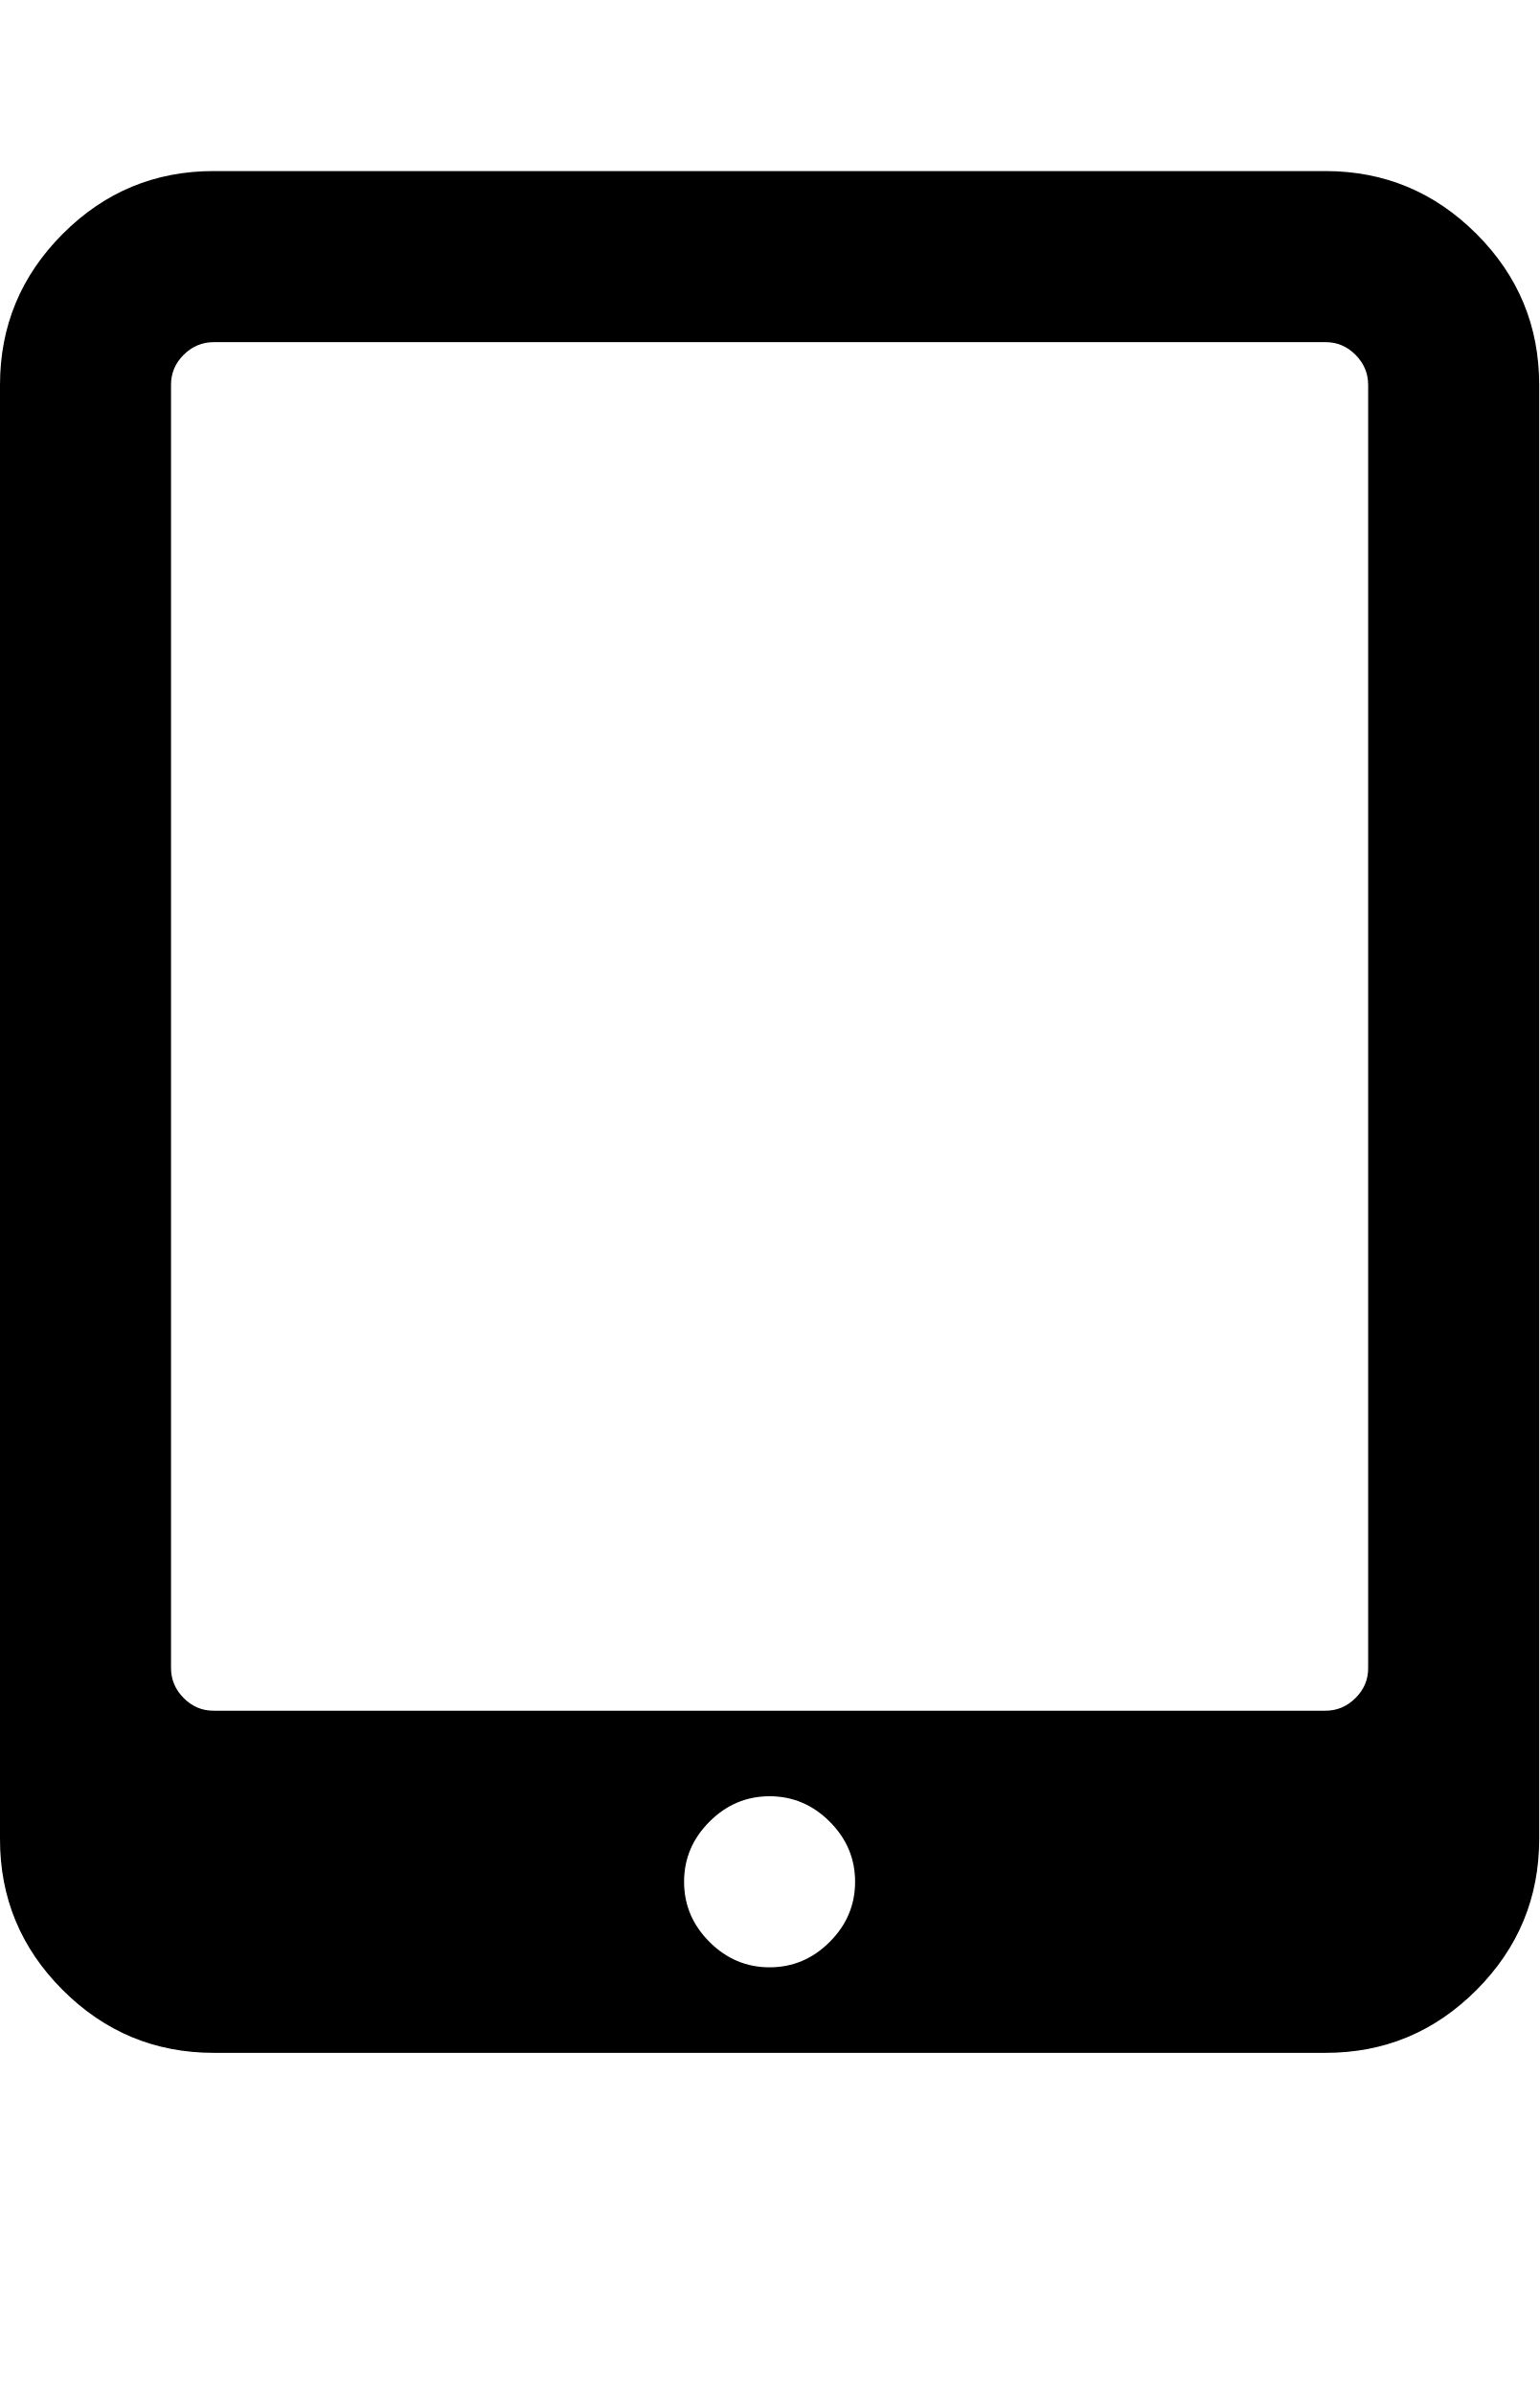
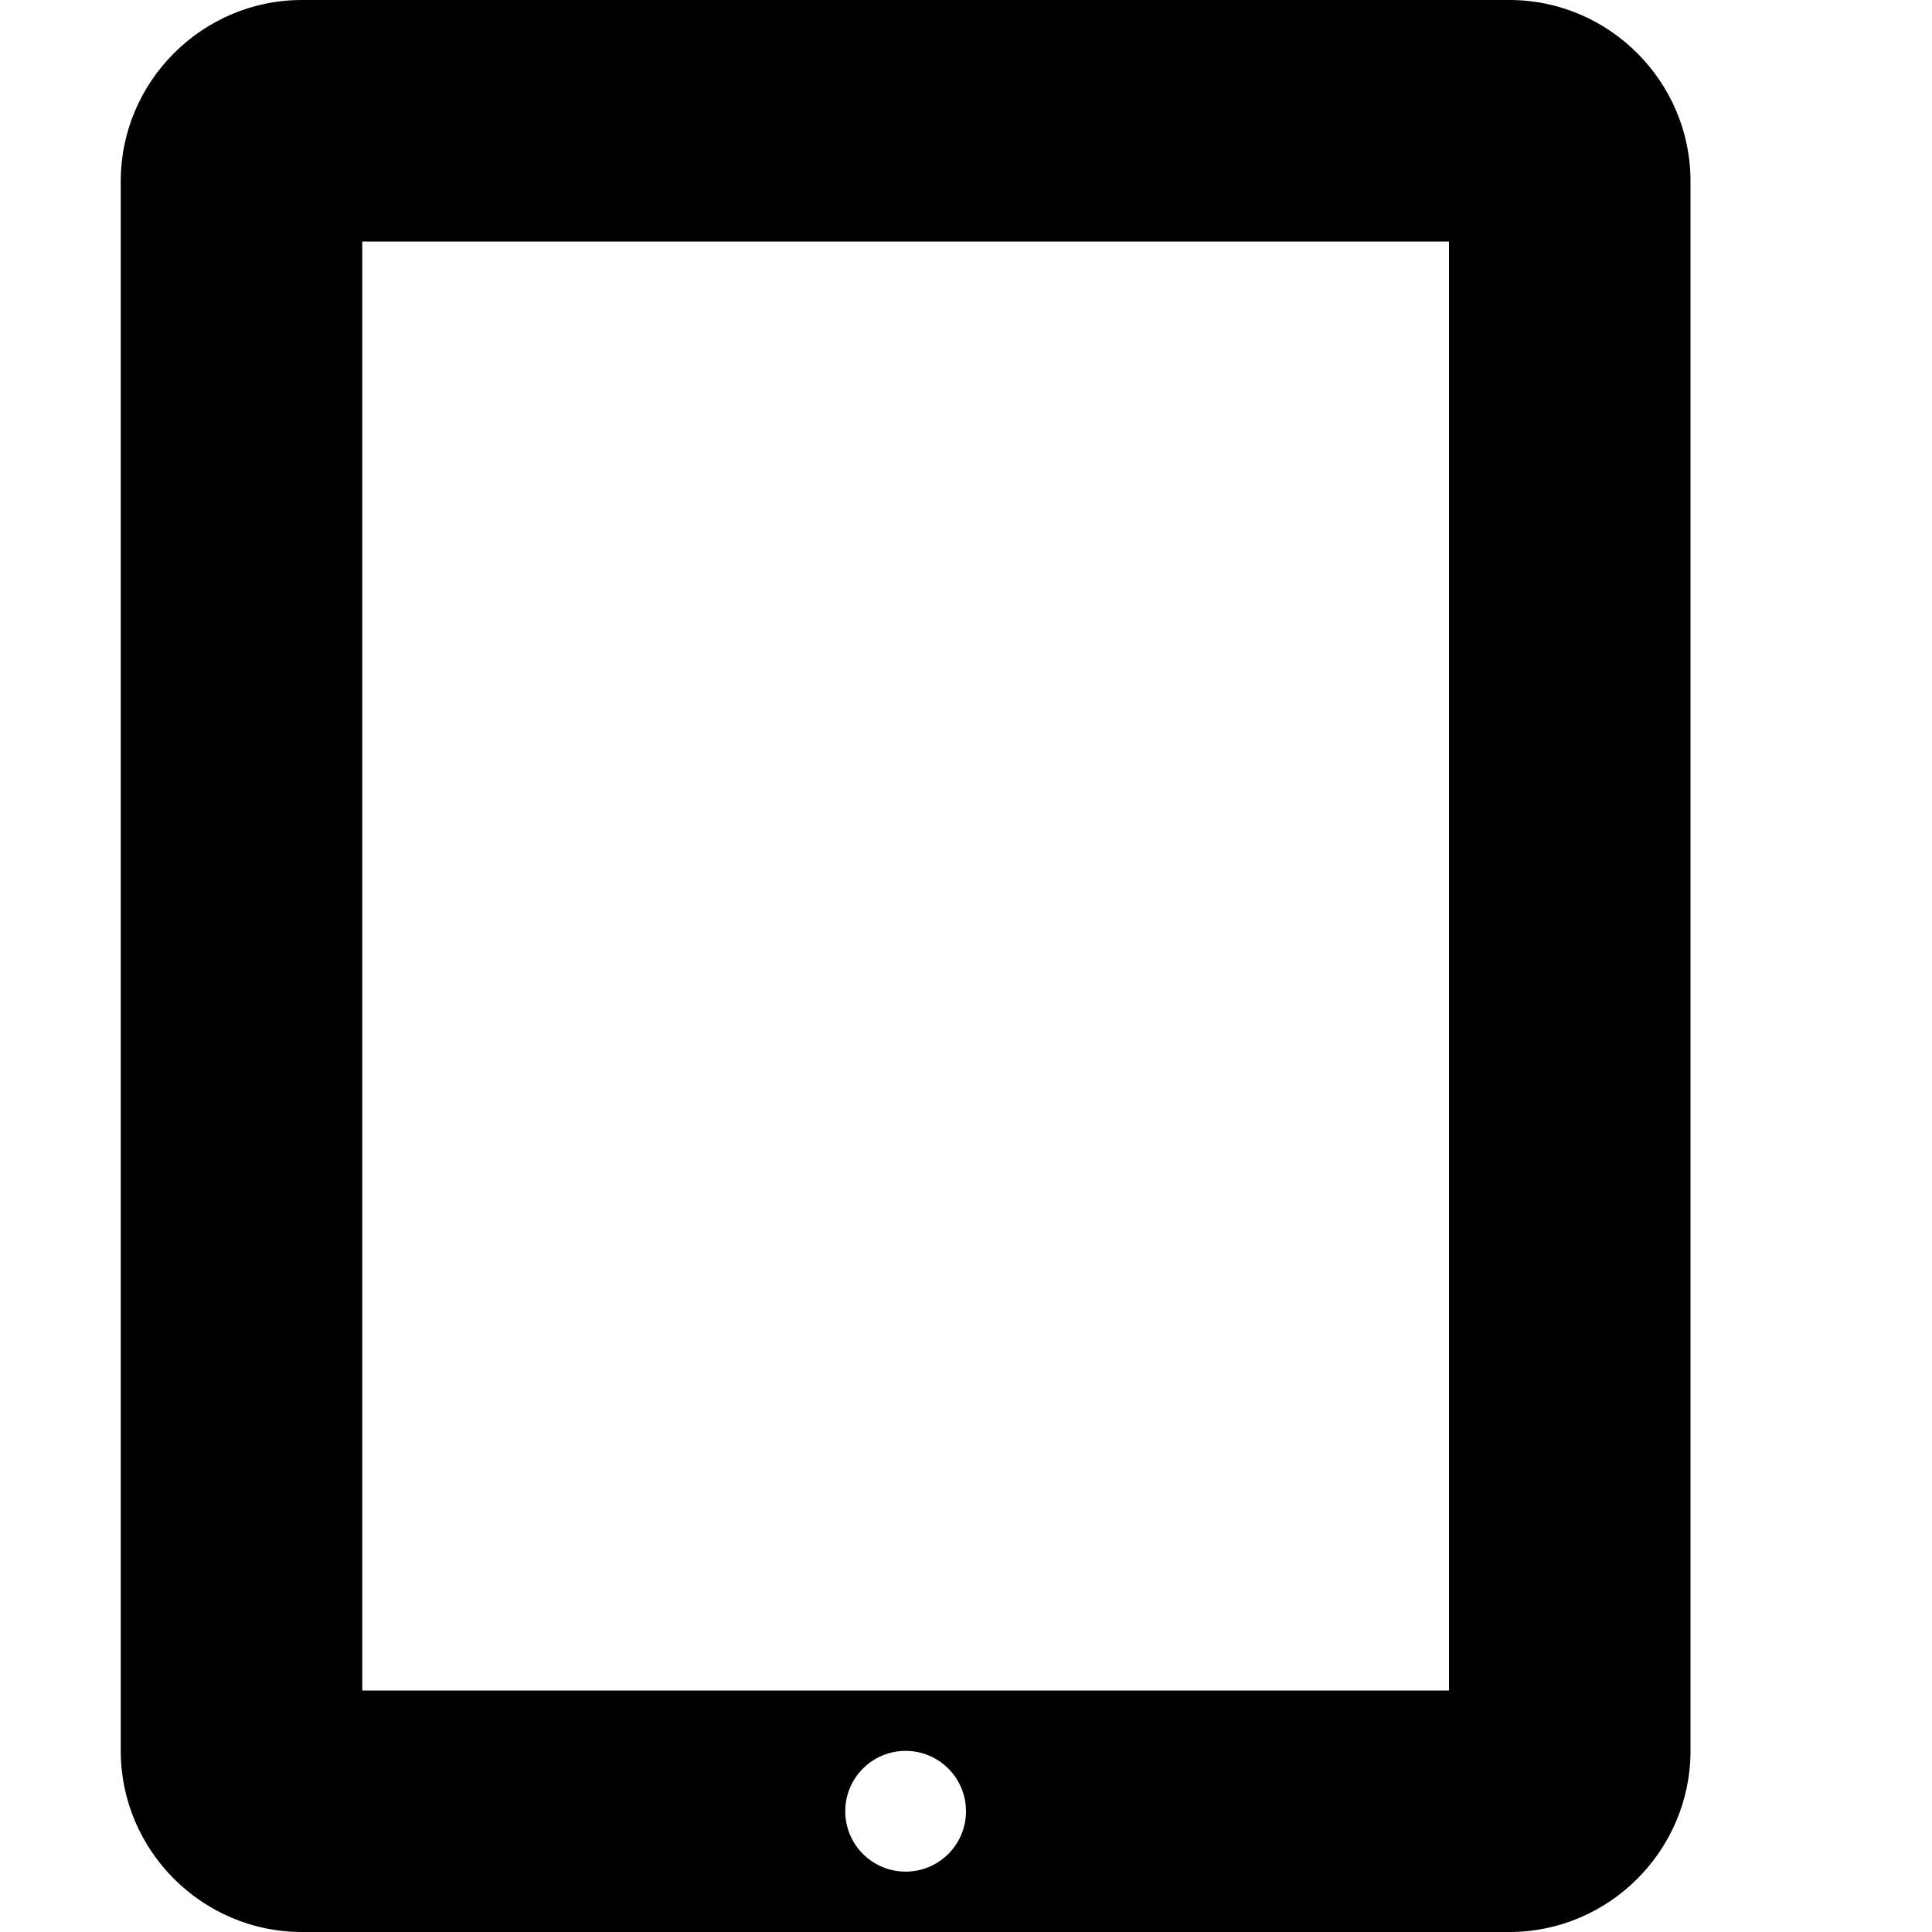
- <svg width="18" height="28" viewBox="0 0 18 28">
-   <path d="M10 22q0-.406-.297-.703T9 21t-.703.297T8 22t.297.703T9 23t.703-.297T10 22zm6-2.5v-15q0-.203-.148-.352T15.5 4h-13q-.203 0-.352.148T2 4.5v15q0 .203.148.352T2.5 20h13q.203 0 .352-.148T16 19.5zm2-15v17q0 1.031-.734 1.766T15.5 24h-13q-1.031 0-1.766-.734T0 21.5v-17q0-1.031.734-1.766T2.5 2h13q1.031 0 1.766.734T18 4.5z" />
+ <svg width="16" height="16" viewBox="0 0 16 16">
+   <path d="M12.5 0h-10C1.675 0 1 .675 1 1.5v13c0 .825.675 1.5 1.5 1.5h10c.825 0 1.5-.675 1.5-1.5v-13c0-.825-.675-1.5-1.5-1.5zm-5 15.5a.5.5 0 1 1 0-1 .5.5 0 0 1 0 1zM12 14H3V2h9v12z" />
</svg>
